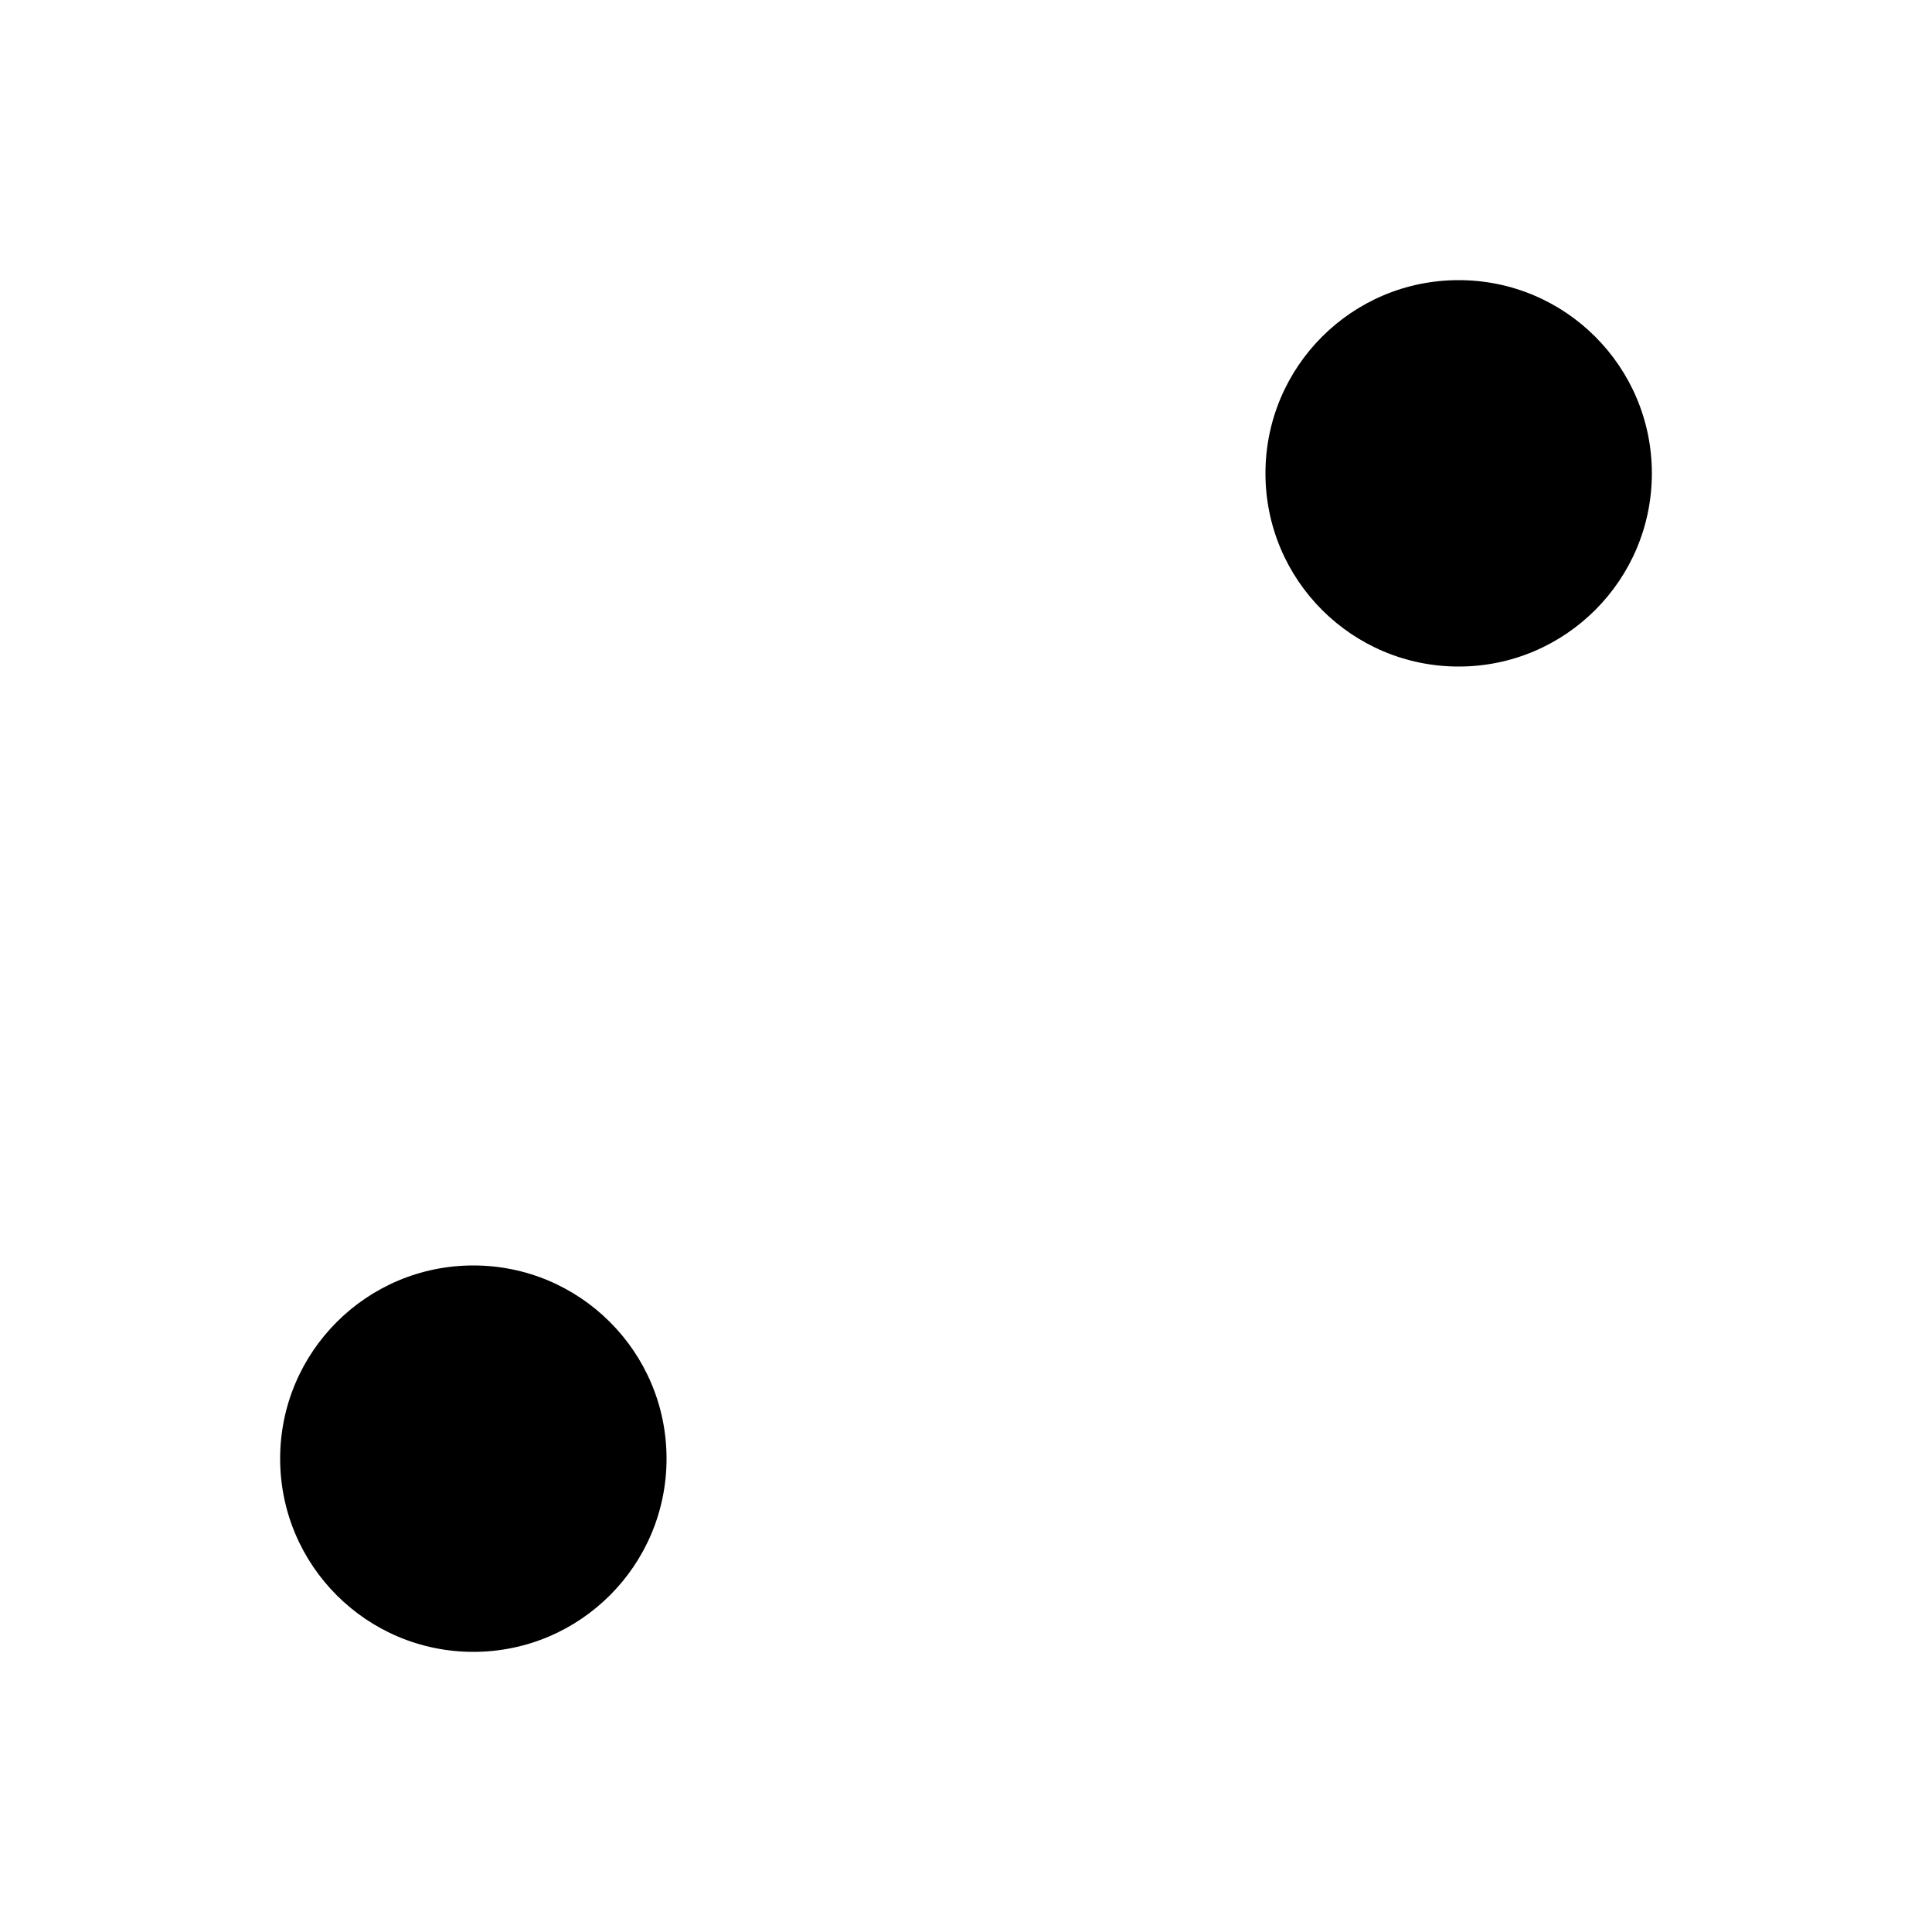
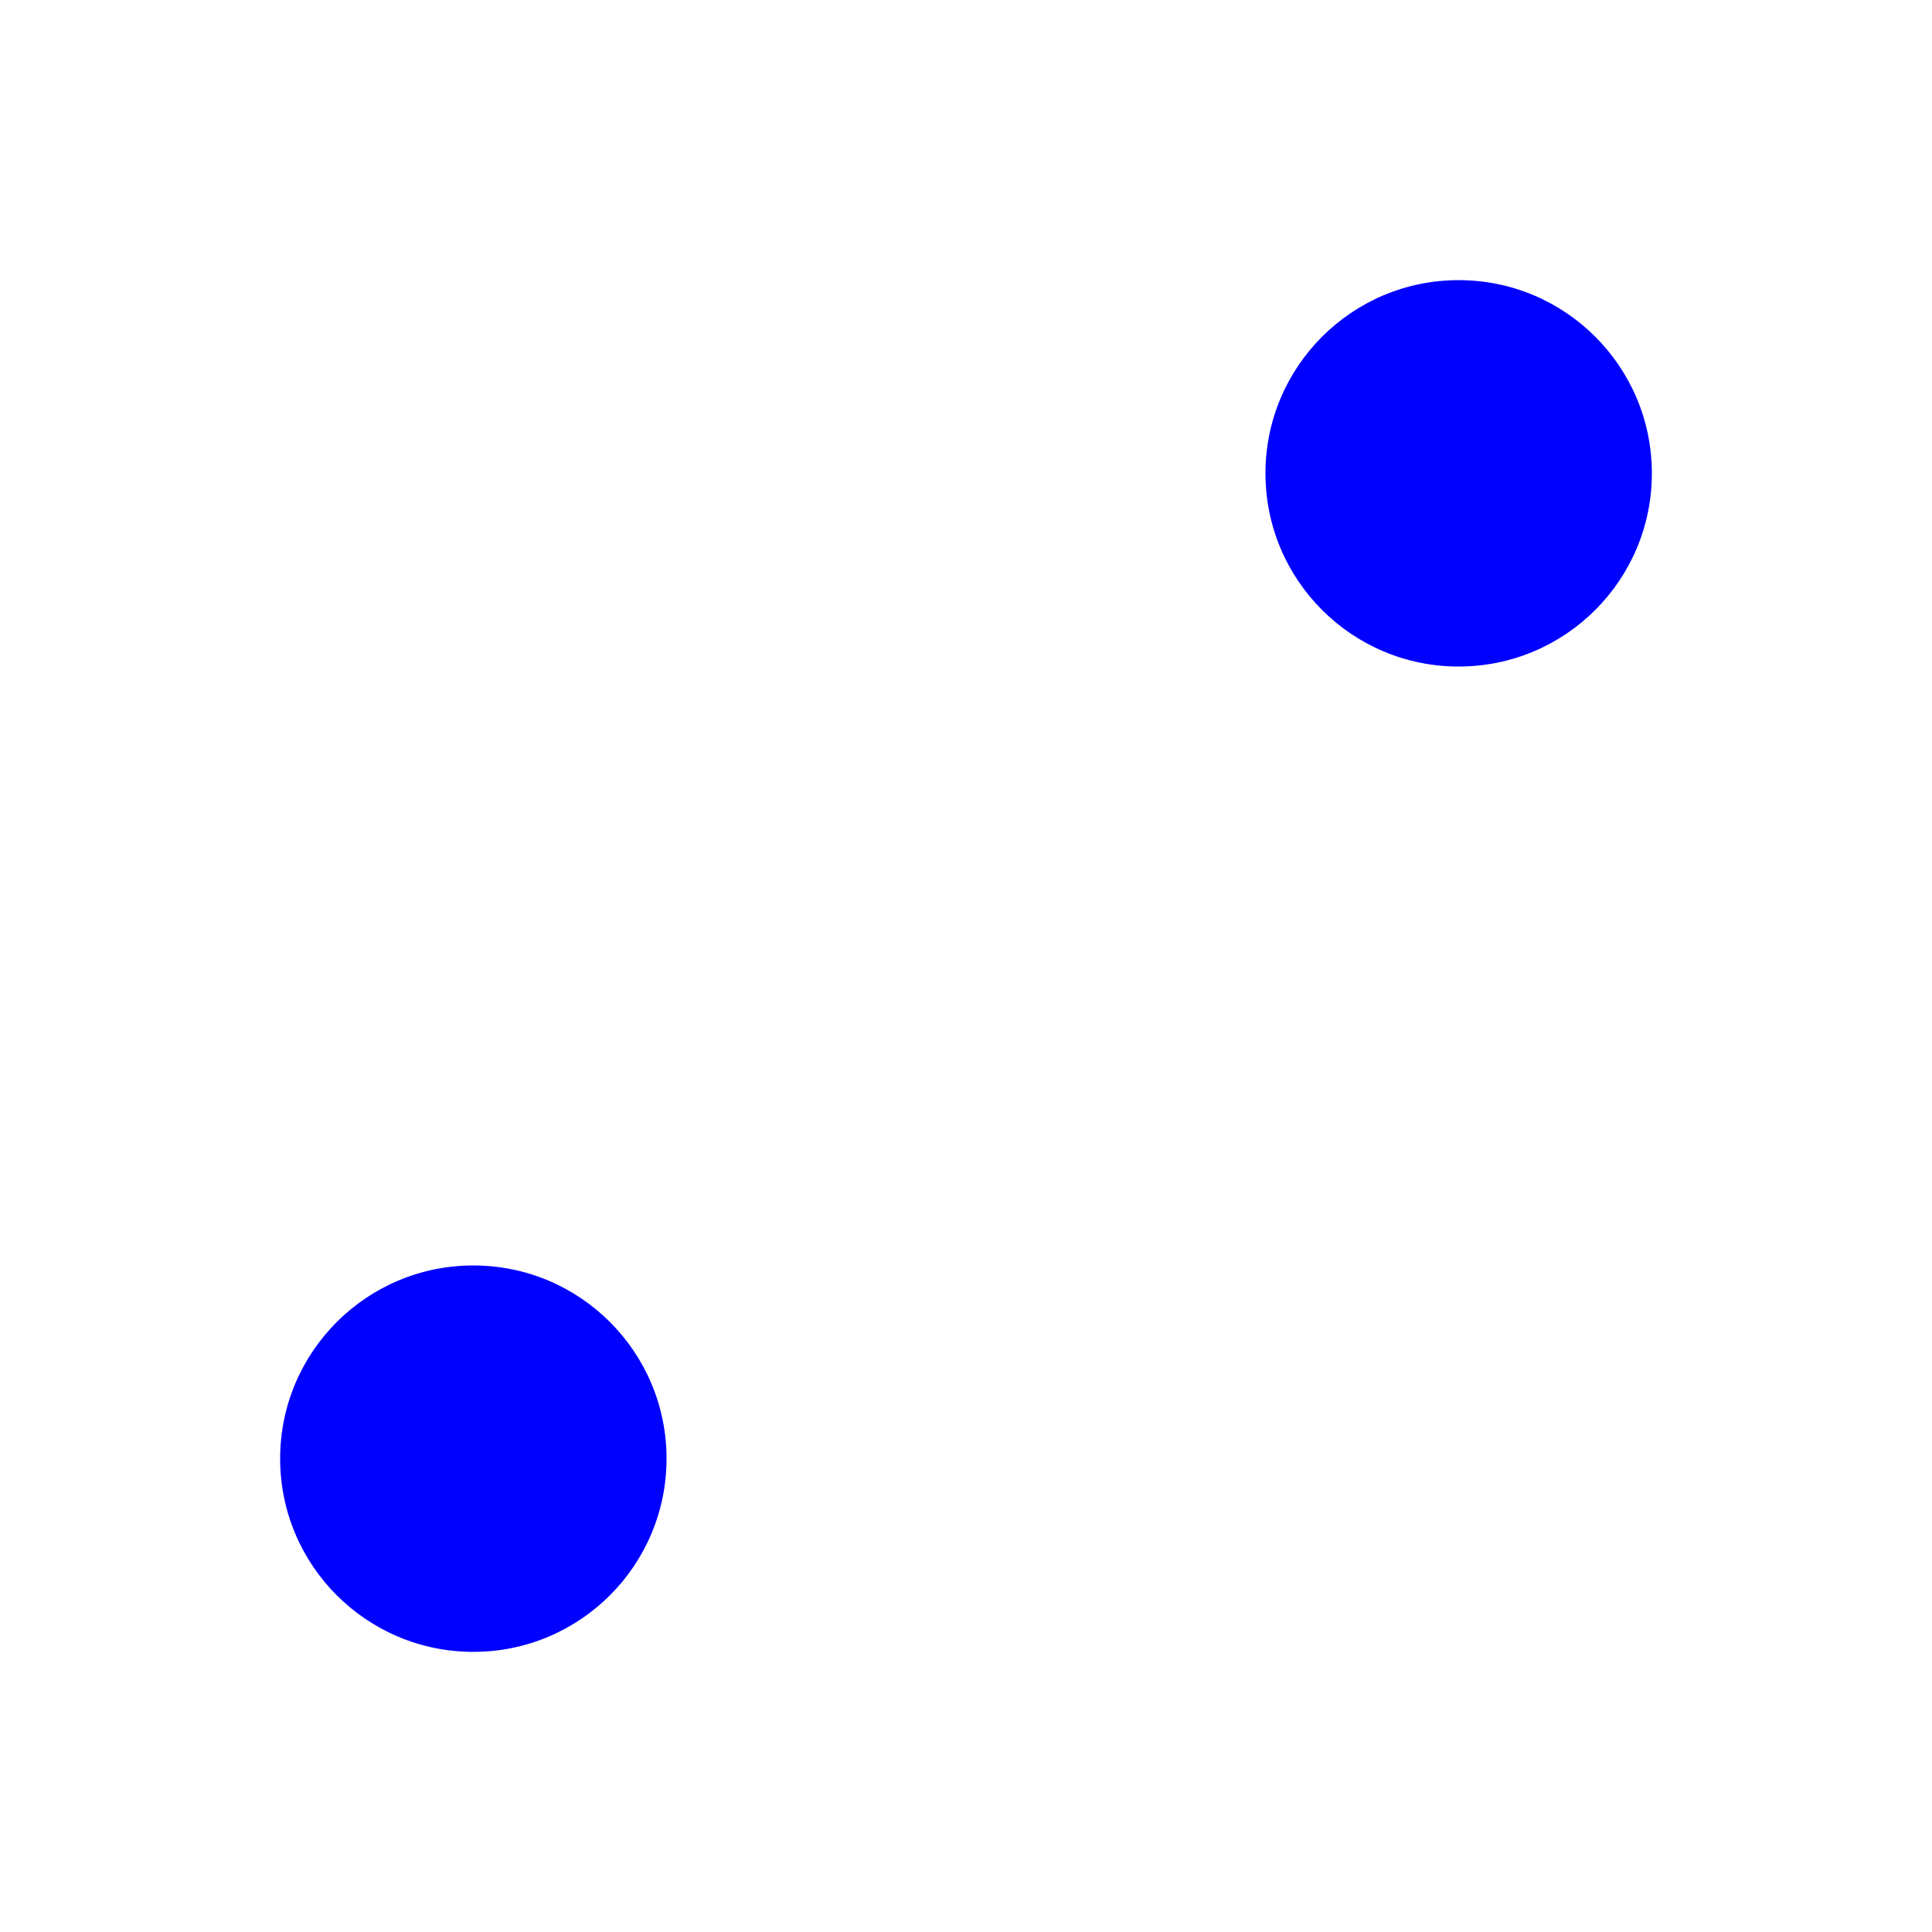
<svg xmlns="http://www.w3.org/2000/svg" version="1.1" id="Ebene_1" x="0px" y="0px" viewBox="0 0 20 20" style="enable-background:new 0 0 20 20;" xml:space="preserve">
  <g>
-     <circle cx="4.9" cy="15.1" r="2" />
+     <circle cx="4.9" cy="15.1" r="2" fill="blue" />
  </g>
  <g>
-     <circle cx="15.1" cy="4.9" r="2" />
+     <circle cx="15.1" cy="4.9" r="2" fill="blue" />
  </g>
</svg>
